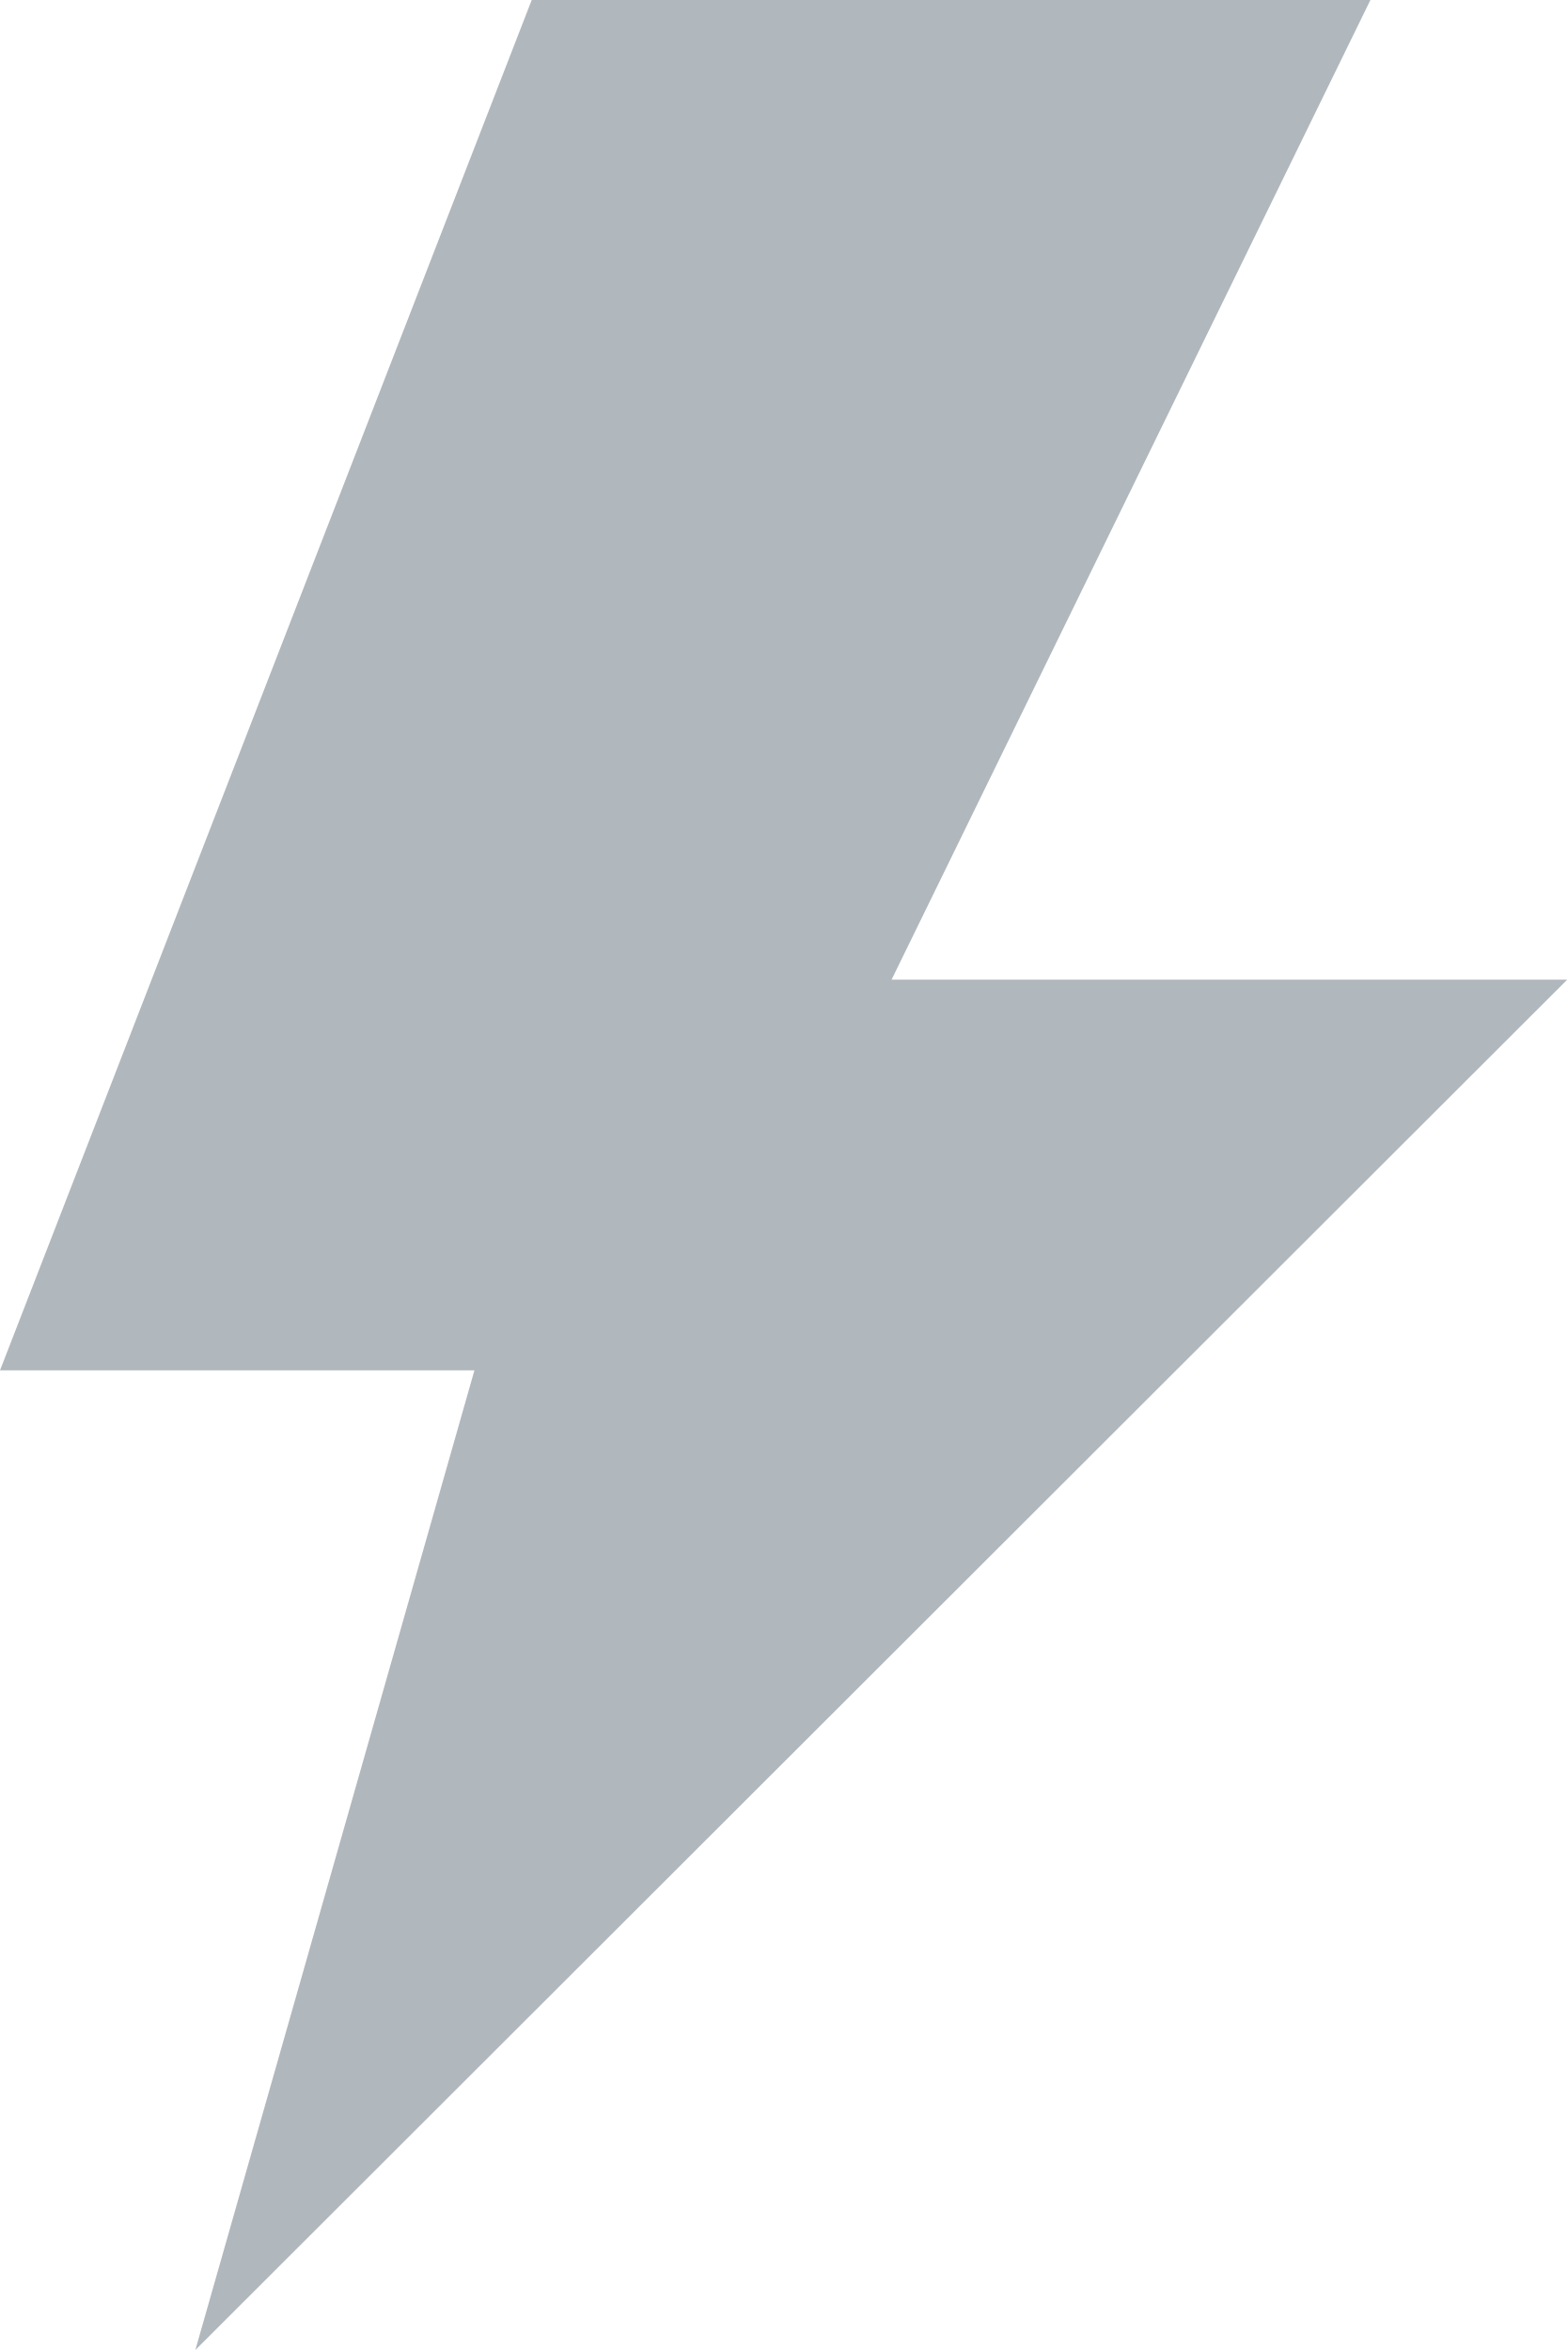
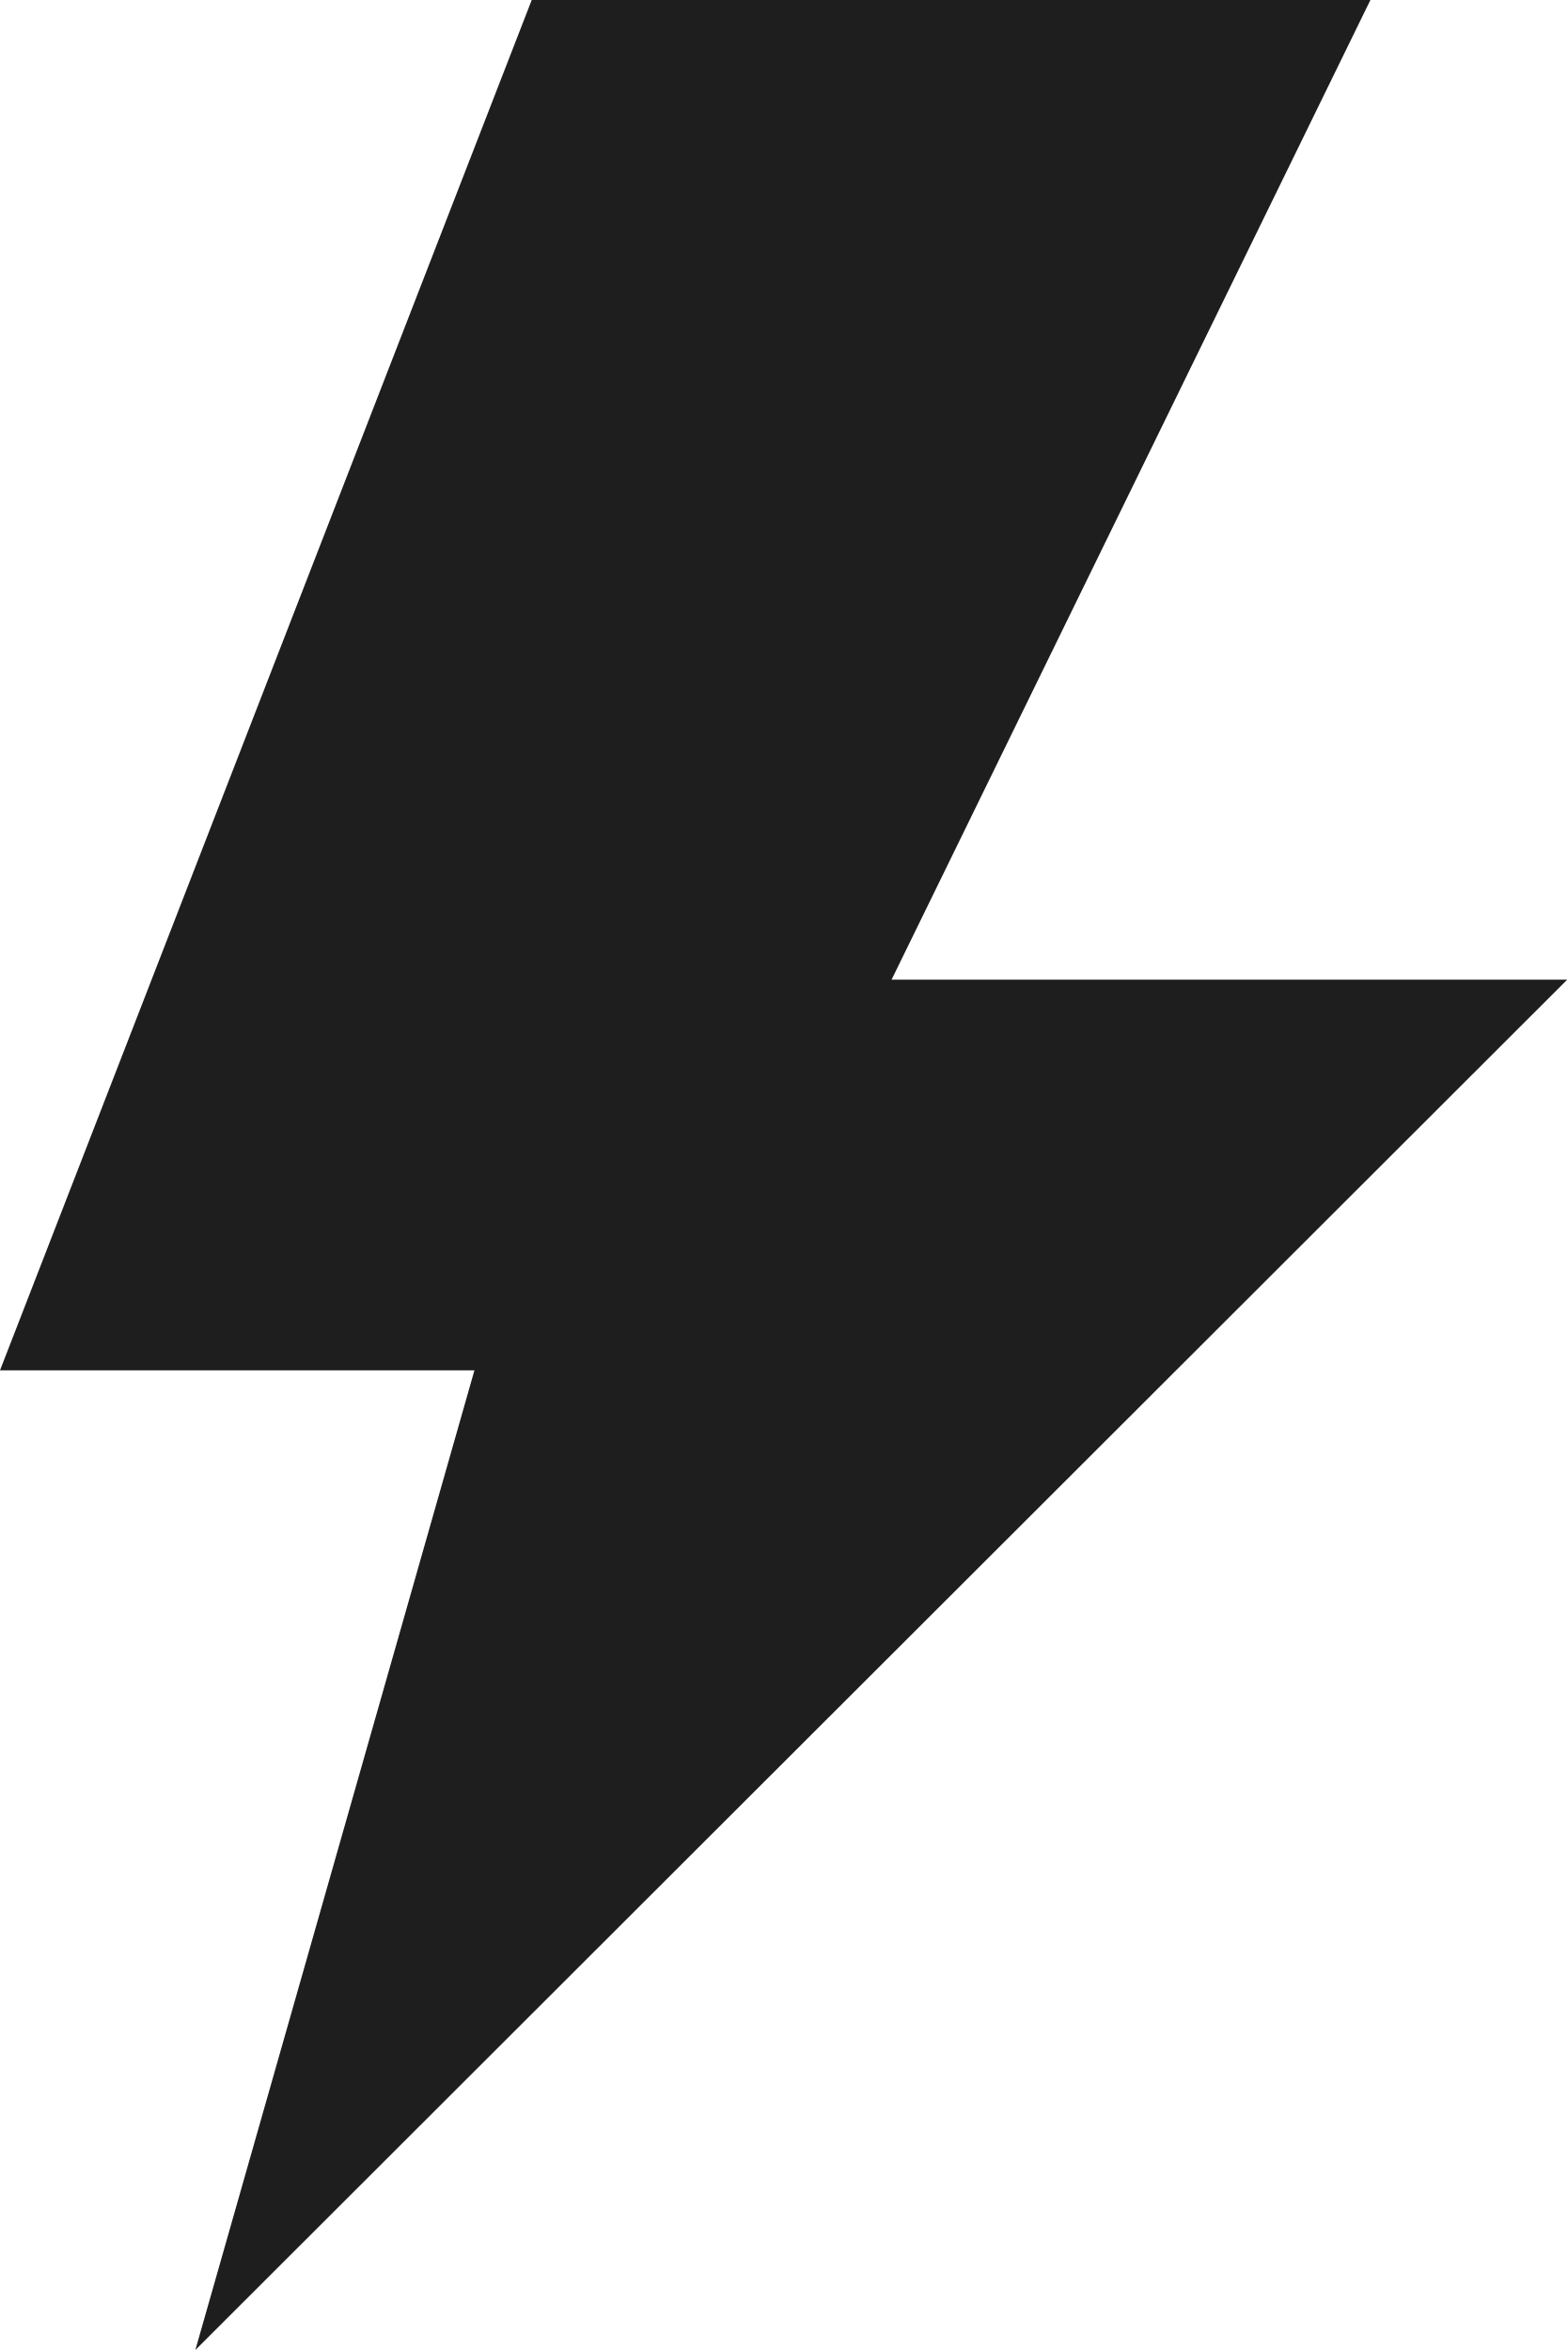
<svg xmlns="http://www.w3.org/2000/svg" viewBox="0 0 10.67 16" class="ddbc-svg ddbc-damage-type-icon__img ddbc-damage-type-icon__img--lightning">
-   <path fill="#b0b7bd" d="M3.62,0H9.33L6.07,6.67h4.6L1.33,16l1.9-6.67H0Z" />
+   <path fill="#1e1e1e" d="M3.62,0H9.33L6.07,6.67h4.6L1.33,16l1.9-6.67H0Z" />
</svg>
